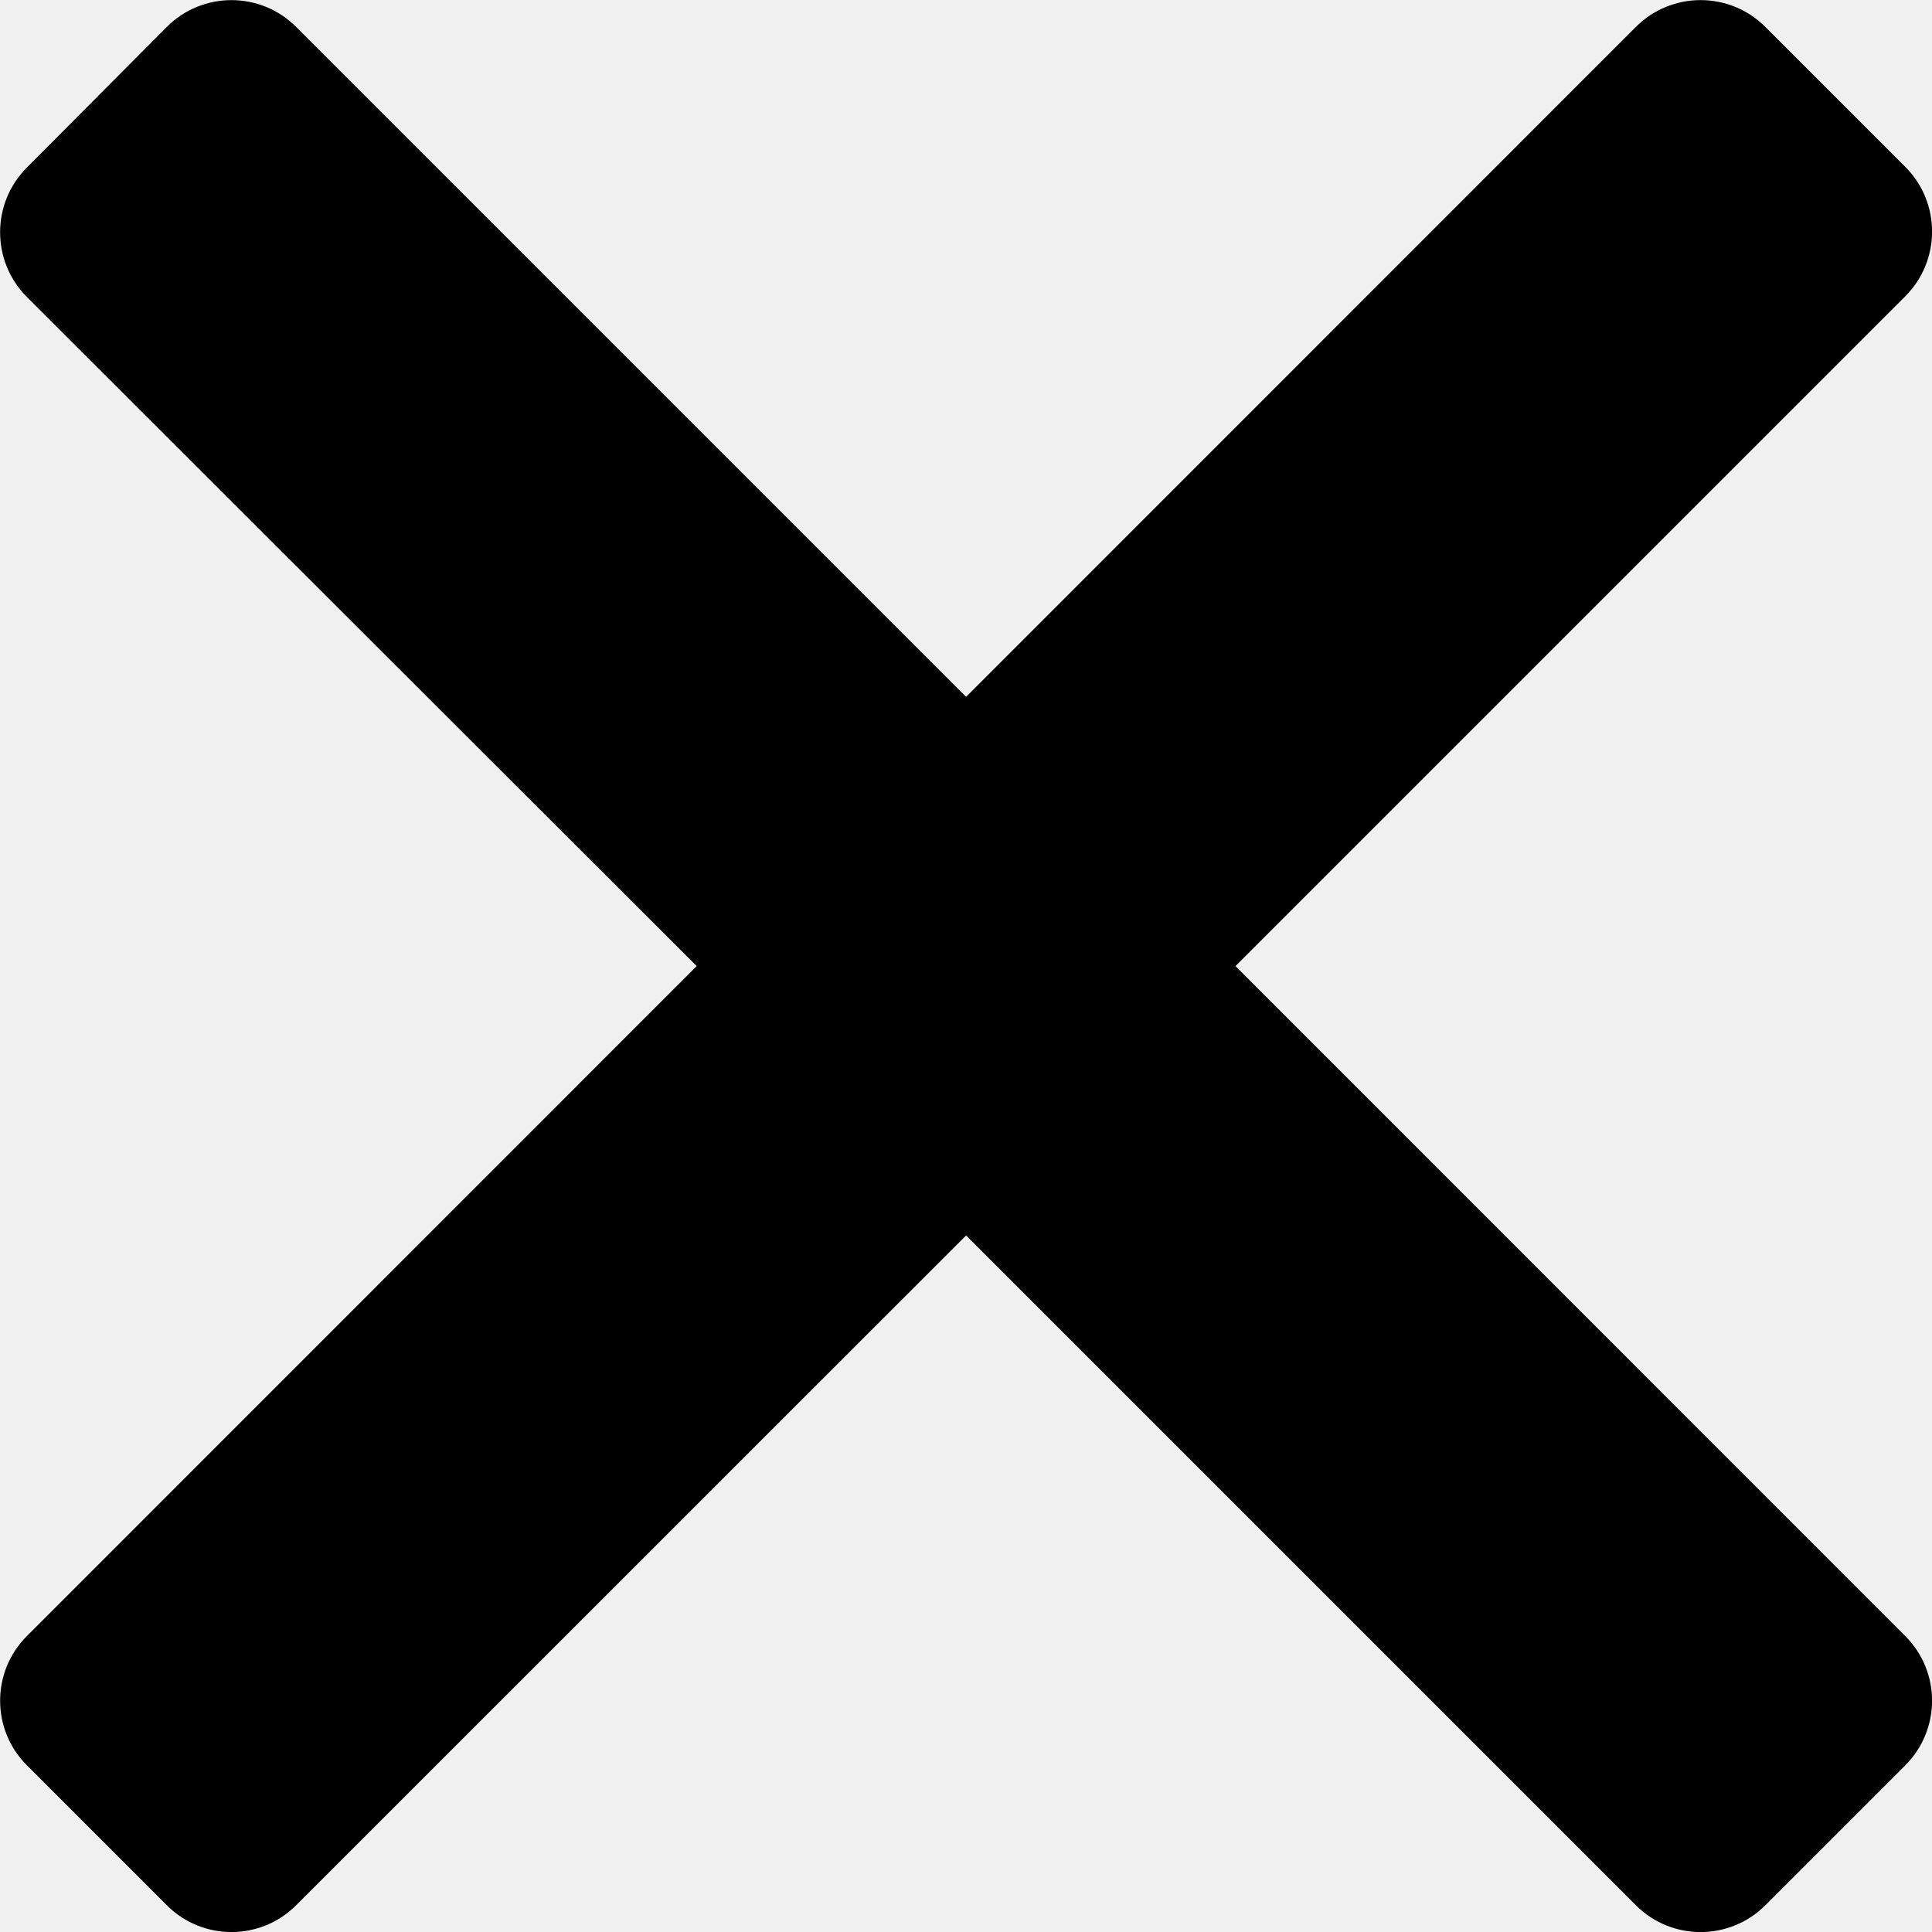
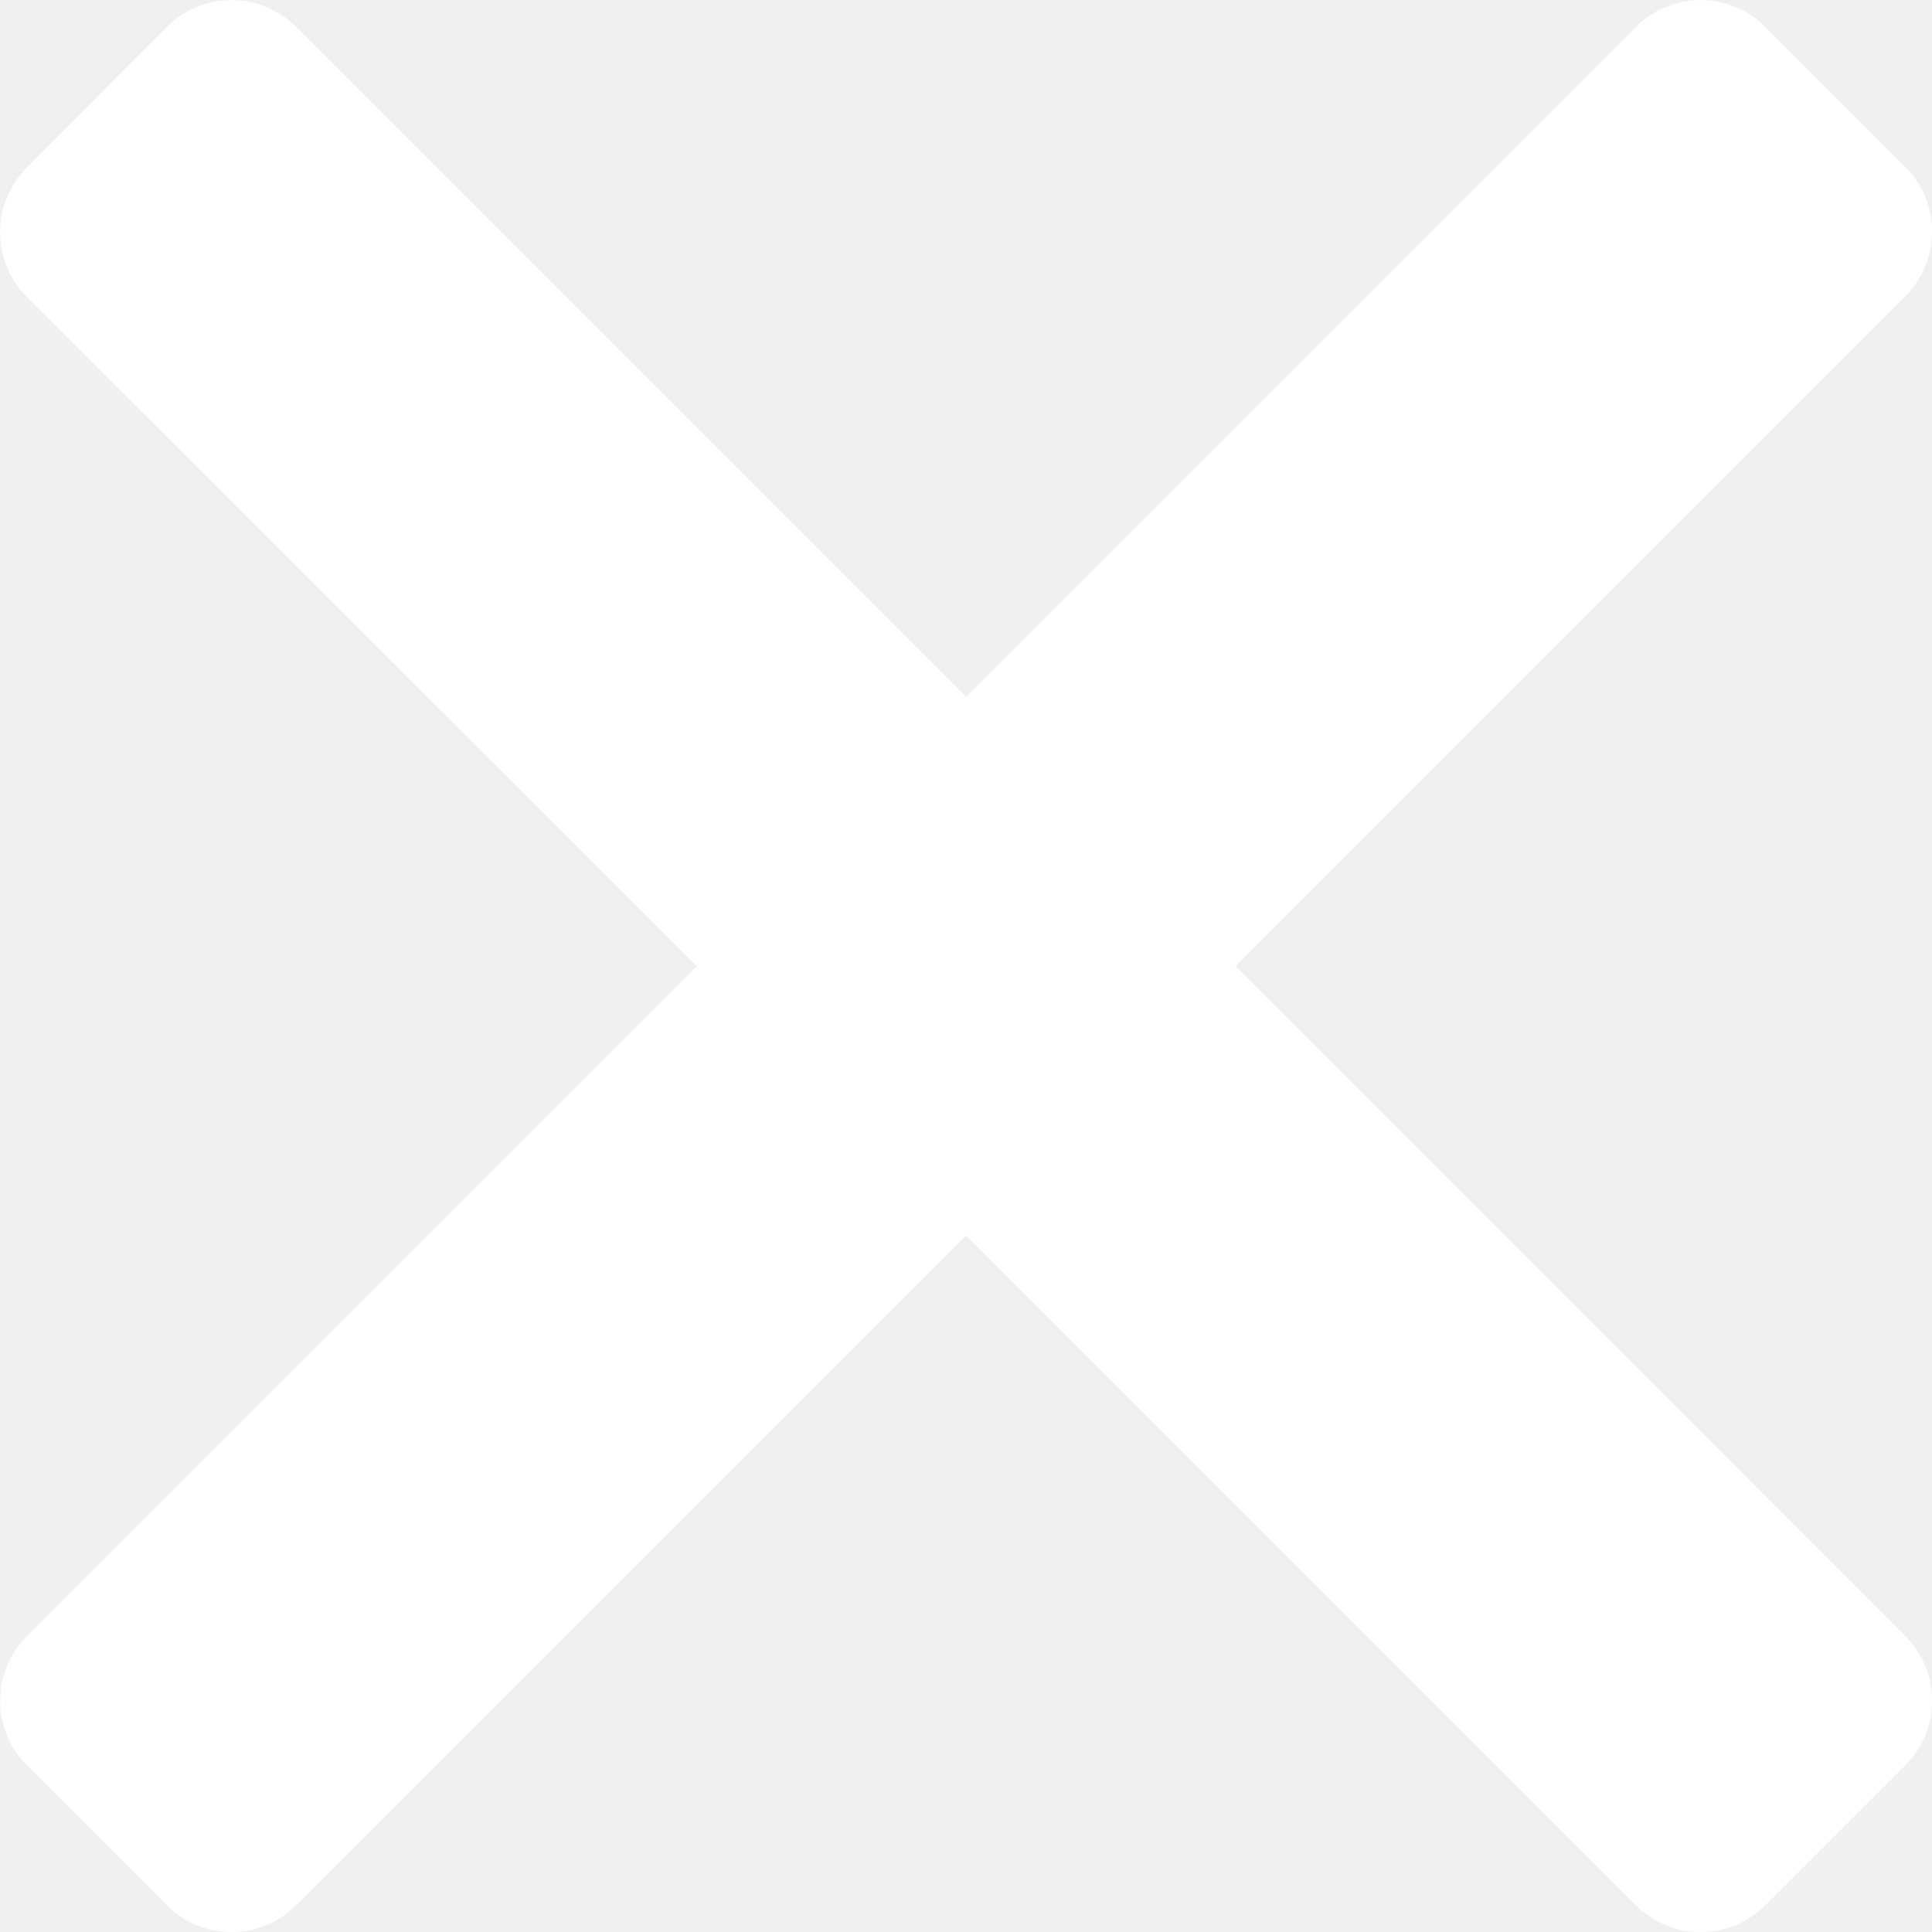
<svg xmlns="http://www.w3.org/2000/svg" id="Layer_1" data-name="Layer 1" viewBox="0 0 111.59 111.59">
-   <path d="M72,56.12l38.69-38.69a5.29,5.29,0,0,0,0-7.47L102.6,1.87a5.29,5.29,0,0,0-7.47,0L56.44,40.57,17.74,1.87a5.28,5.28,0,0,0-7.46,0L2.19,10a5.29,5.29,0,0,0,0,7.47L40.88,56.12,2.19,94.82a5.28,5.28,0,0,0,0,7.46l8.09,8.09a5.28,5.28,0,0,0,7.46,0l38.7-38.69,38.69,38.69a5.29,5.29,0,0,0,7.47,0l8.09-8.09a5.28,5.28,0,0,0,0-7.46Z" transform="translate(-0.64 -0.32)" />
+   <path d="M72,56.12l38.69-38.69a5.29,5.29,0,0,0,0-7.47L102.6,1.87a5.29,5.29,0,0,0-7.47,0L56.44,40.57,17.74,1.87a5.28,5.28,0,0,0-7.46,0L2.19,10a5.29,5.29,0,0,0,0,7.47L40.88,56.12,2.19,94.82a5.28,5.28,0,0,0,0,7.46l8.09,8.09a5.28,5.28,0,0,0,7.46,0l38.7-38.69,38.69,38.69a5.29,5.29,0,0,0,7.47,0l8.09-8.09a5.28,5.28,0,0,0,0-7.46Z" transform="translate(-0.64 -0.32)" fill="#fff" />
</svg>
